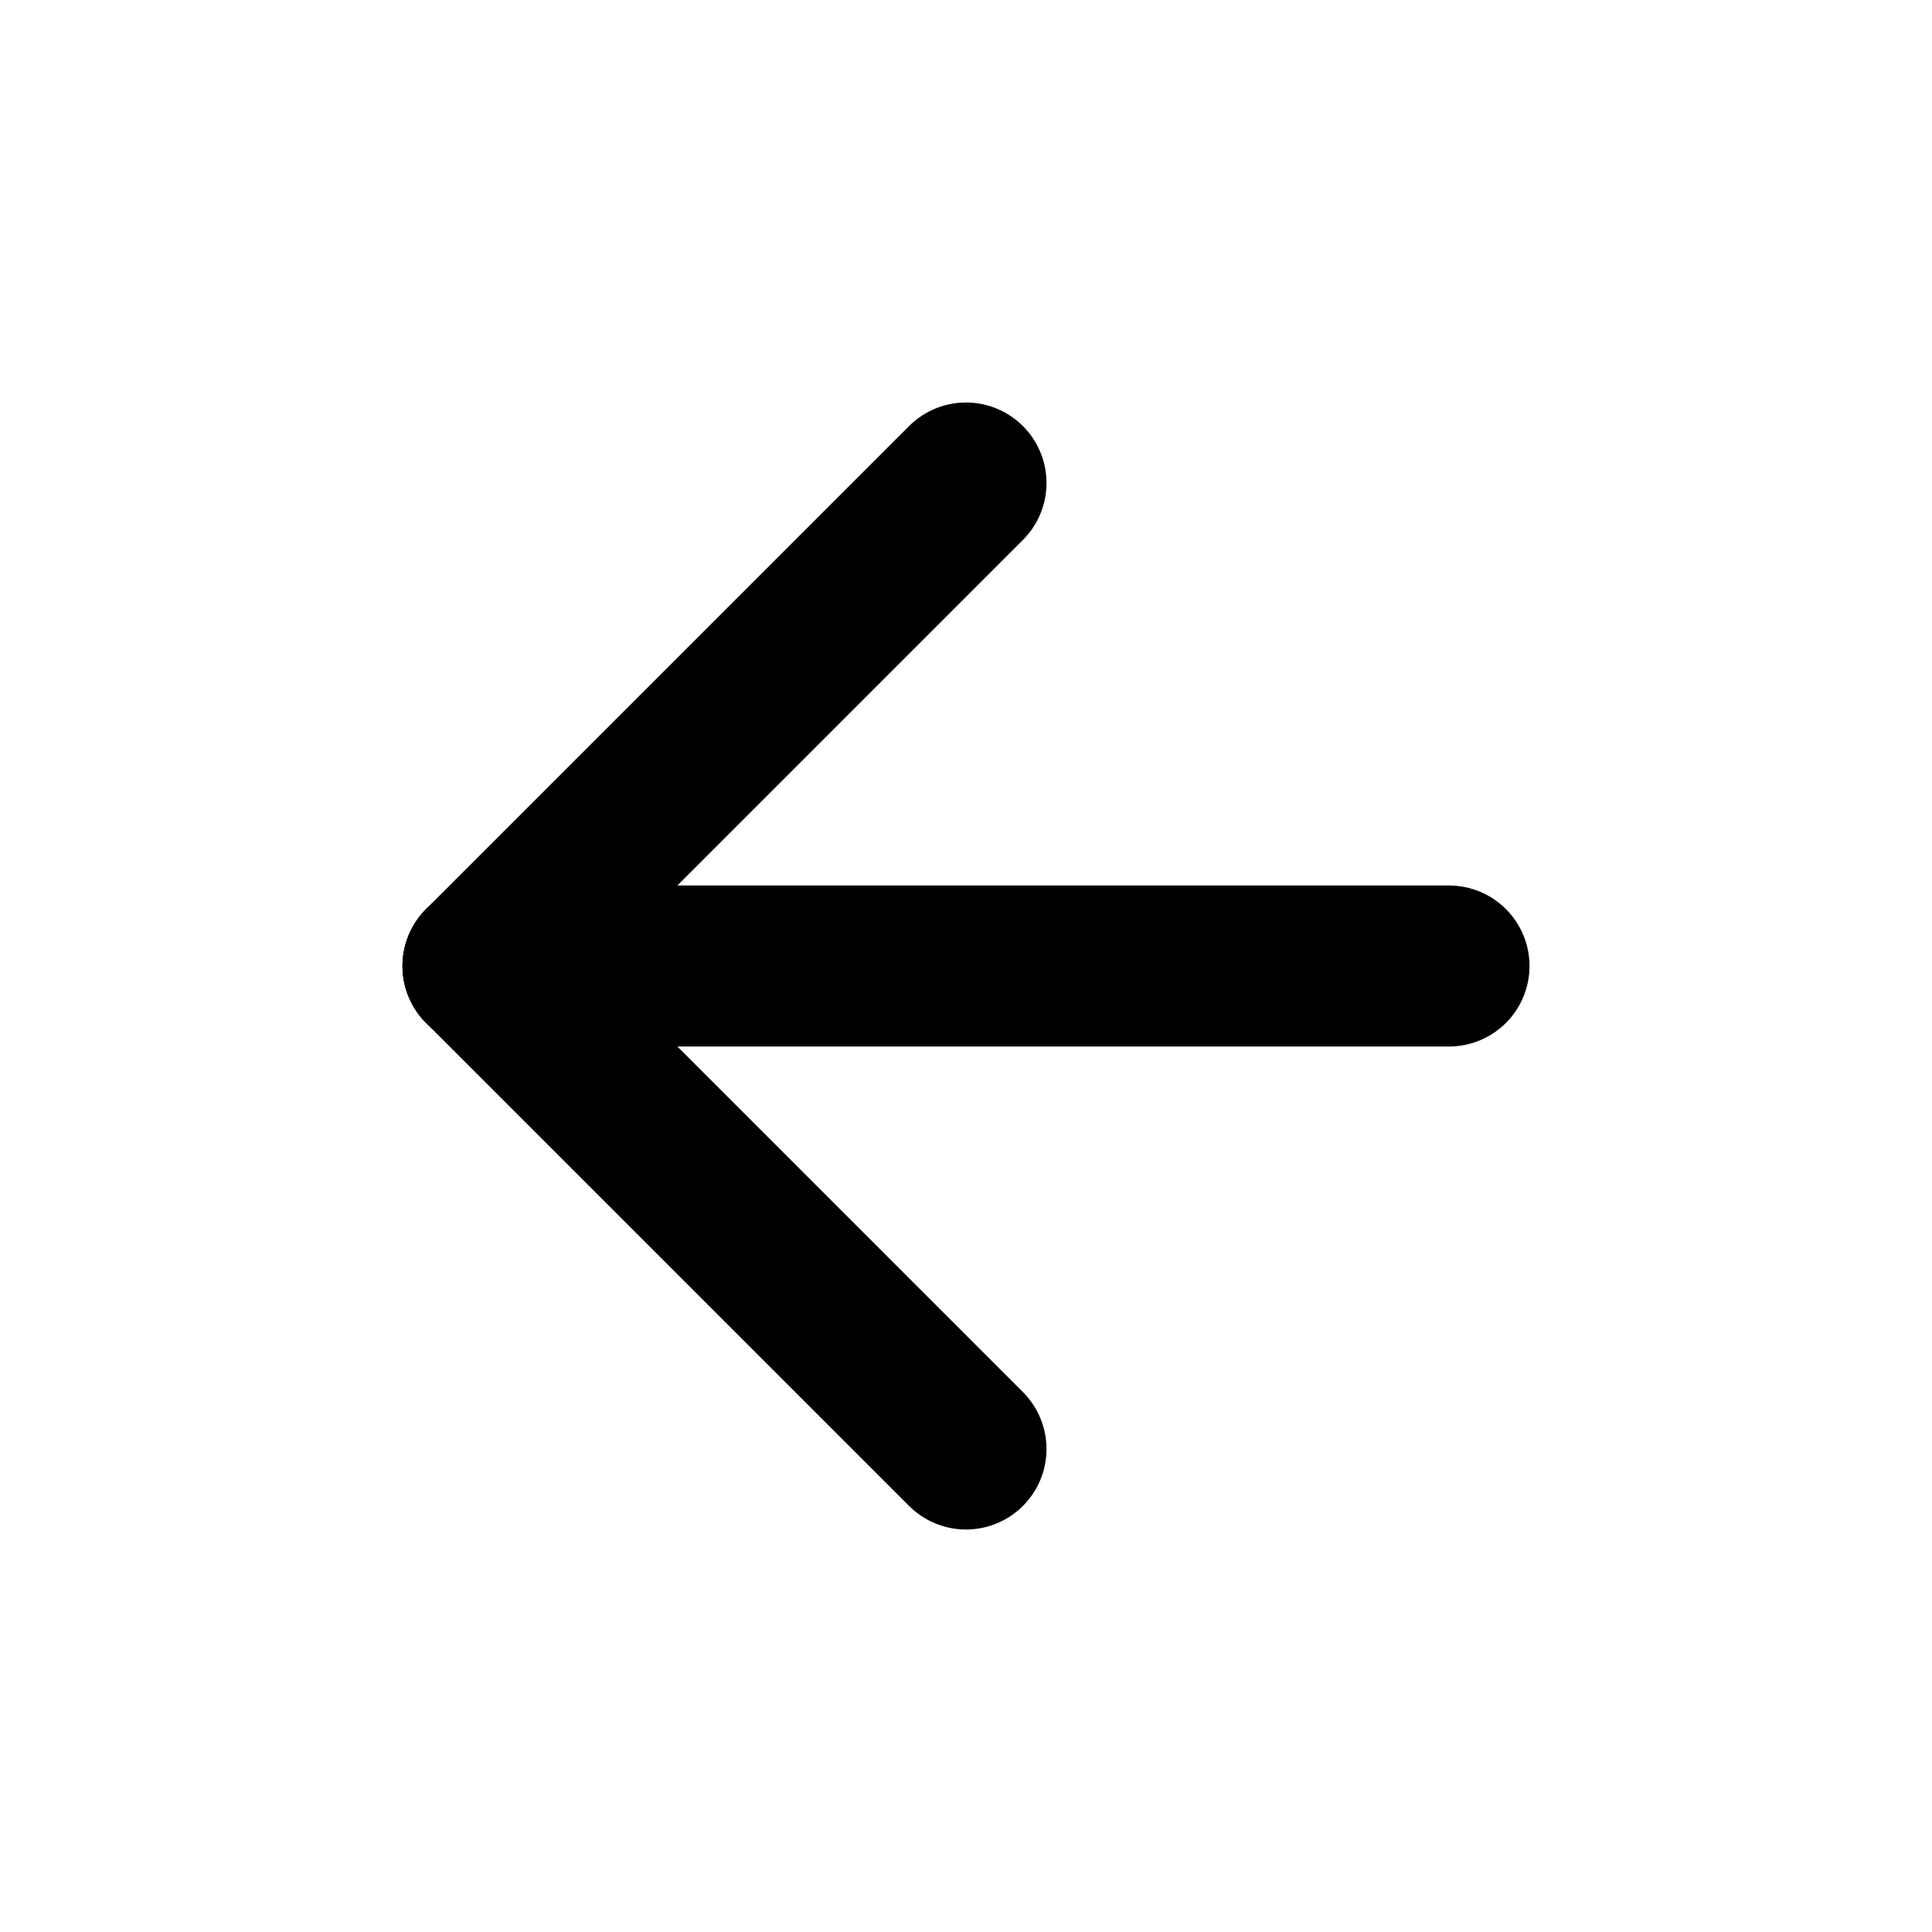
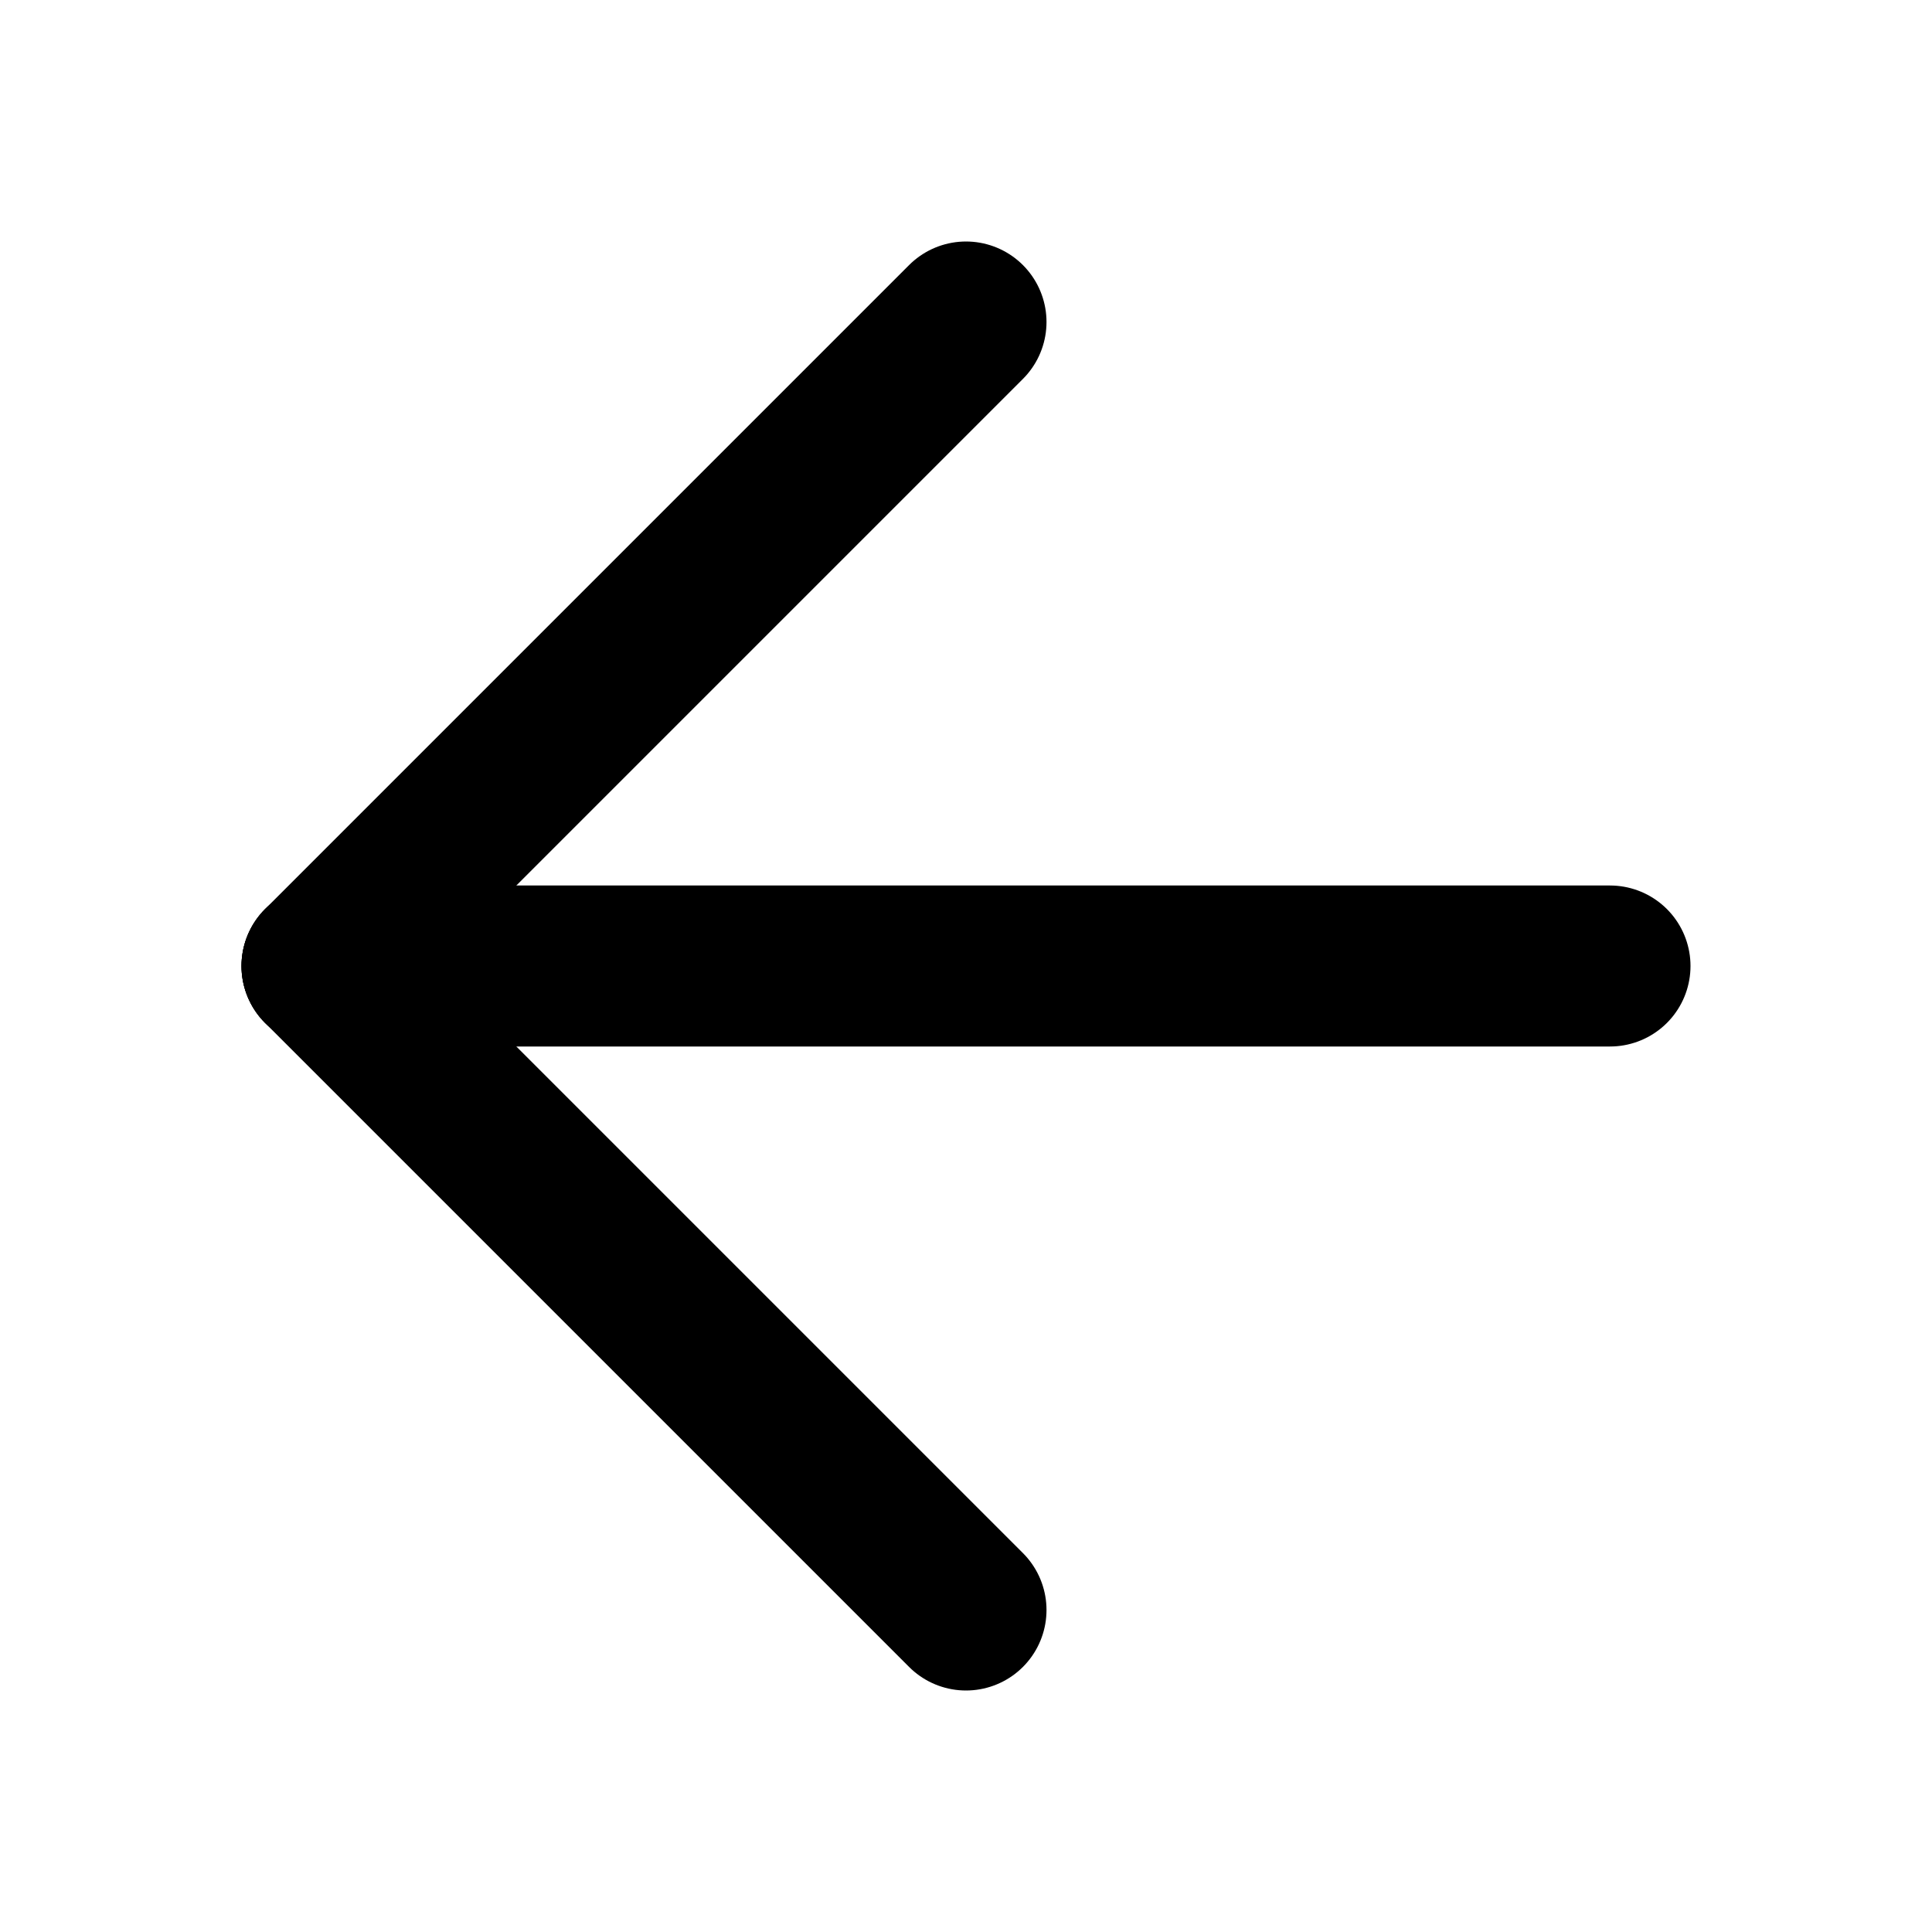
<svg xmlns="http://www.w3.org/2000/svg" width="24" height="24" viewBox="0 0 24 24" fill="none">
-   <path d="M6 12L12 18" stroke="black" stroke-width="2" stroke-linecap="round" />
-   <path d="M6 12L12 6" stroke="black" stroke-width="2" stroke-linecap="round" />
-   <path d="M6 12H18" stroke="black" stroke-width="2" stroke-linecap="round" />
+   <path d="M4 12L12 20" stroke="black" stroke-width="2" stroke-linecap="round" />
+   <path d="M4 12L12 4" stroke="black" stroke-width="2" stroke-linecap="round" />
+   <path d="M4 12H20" stroke="black" stroke-width="2" stroke-linecap="round" />
</svg>
